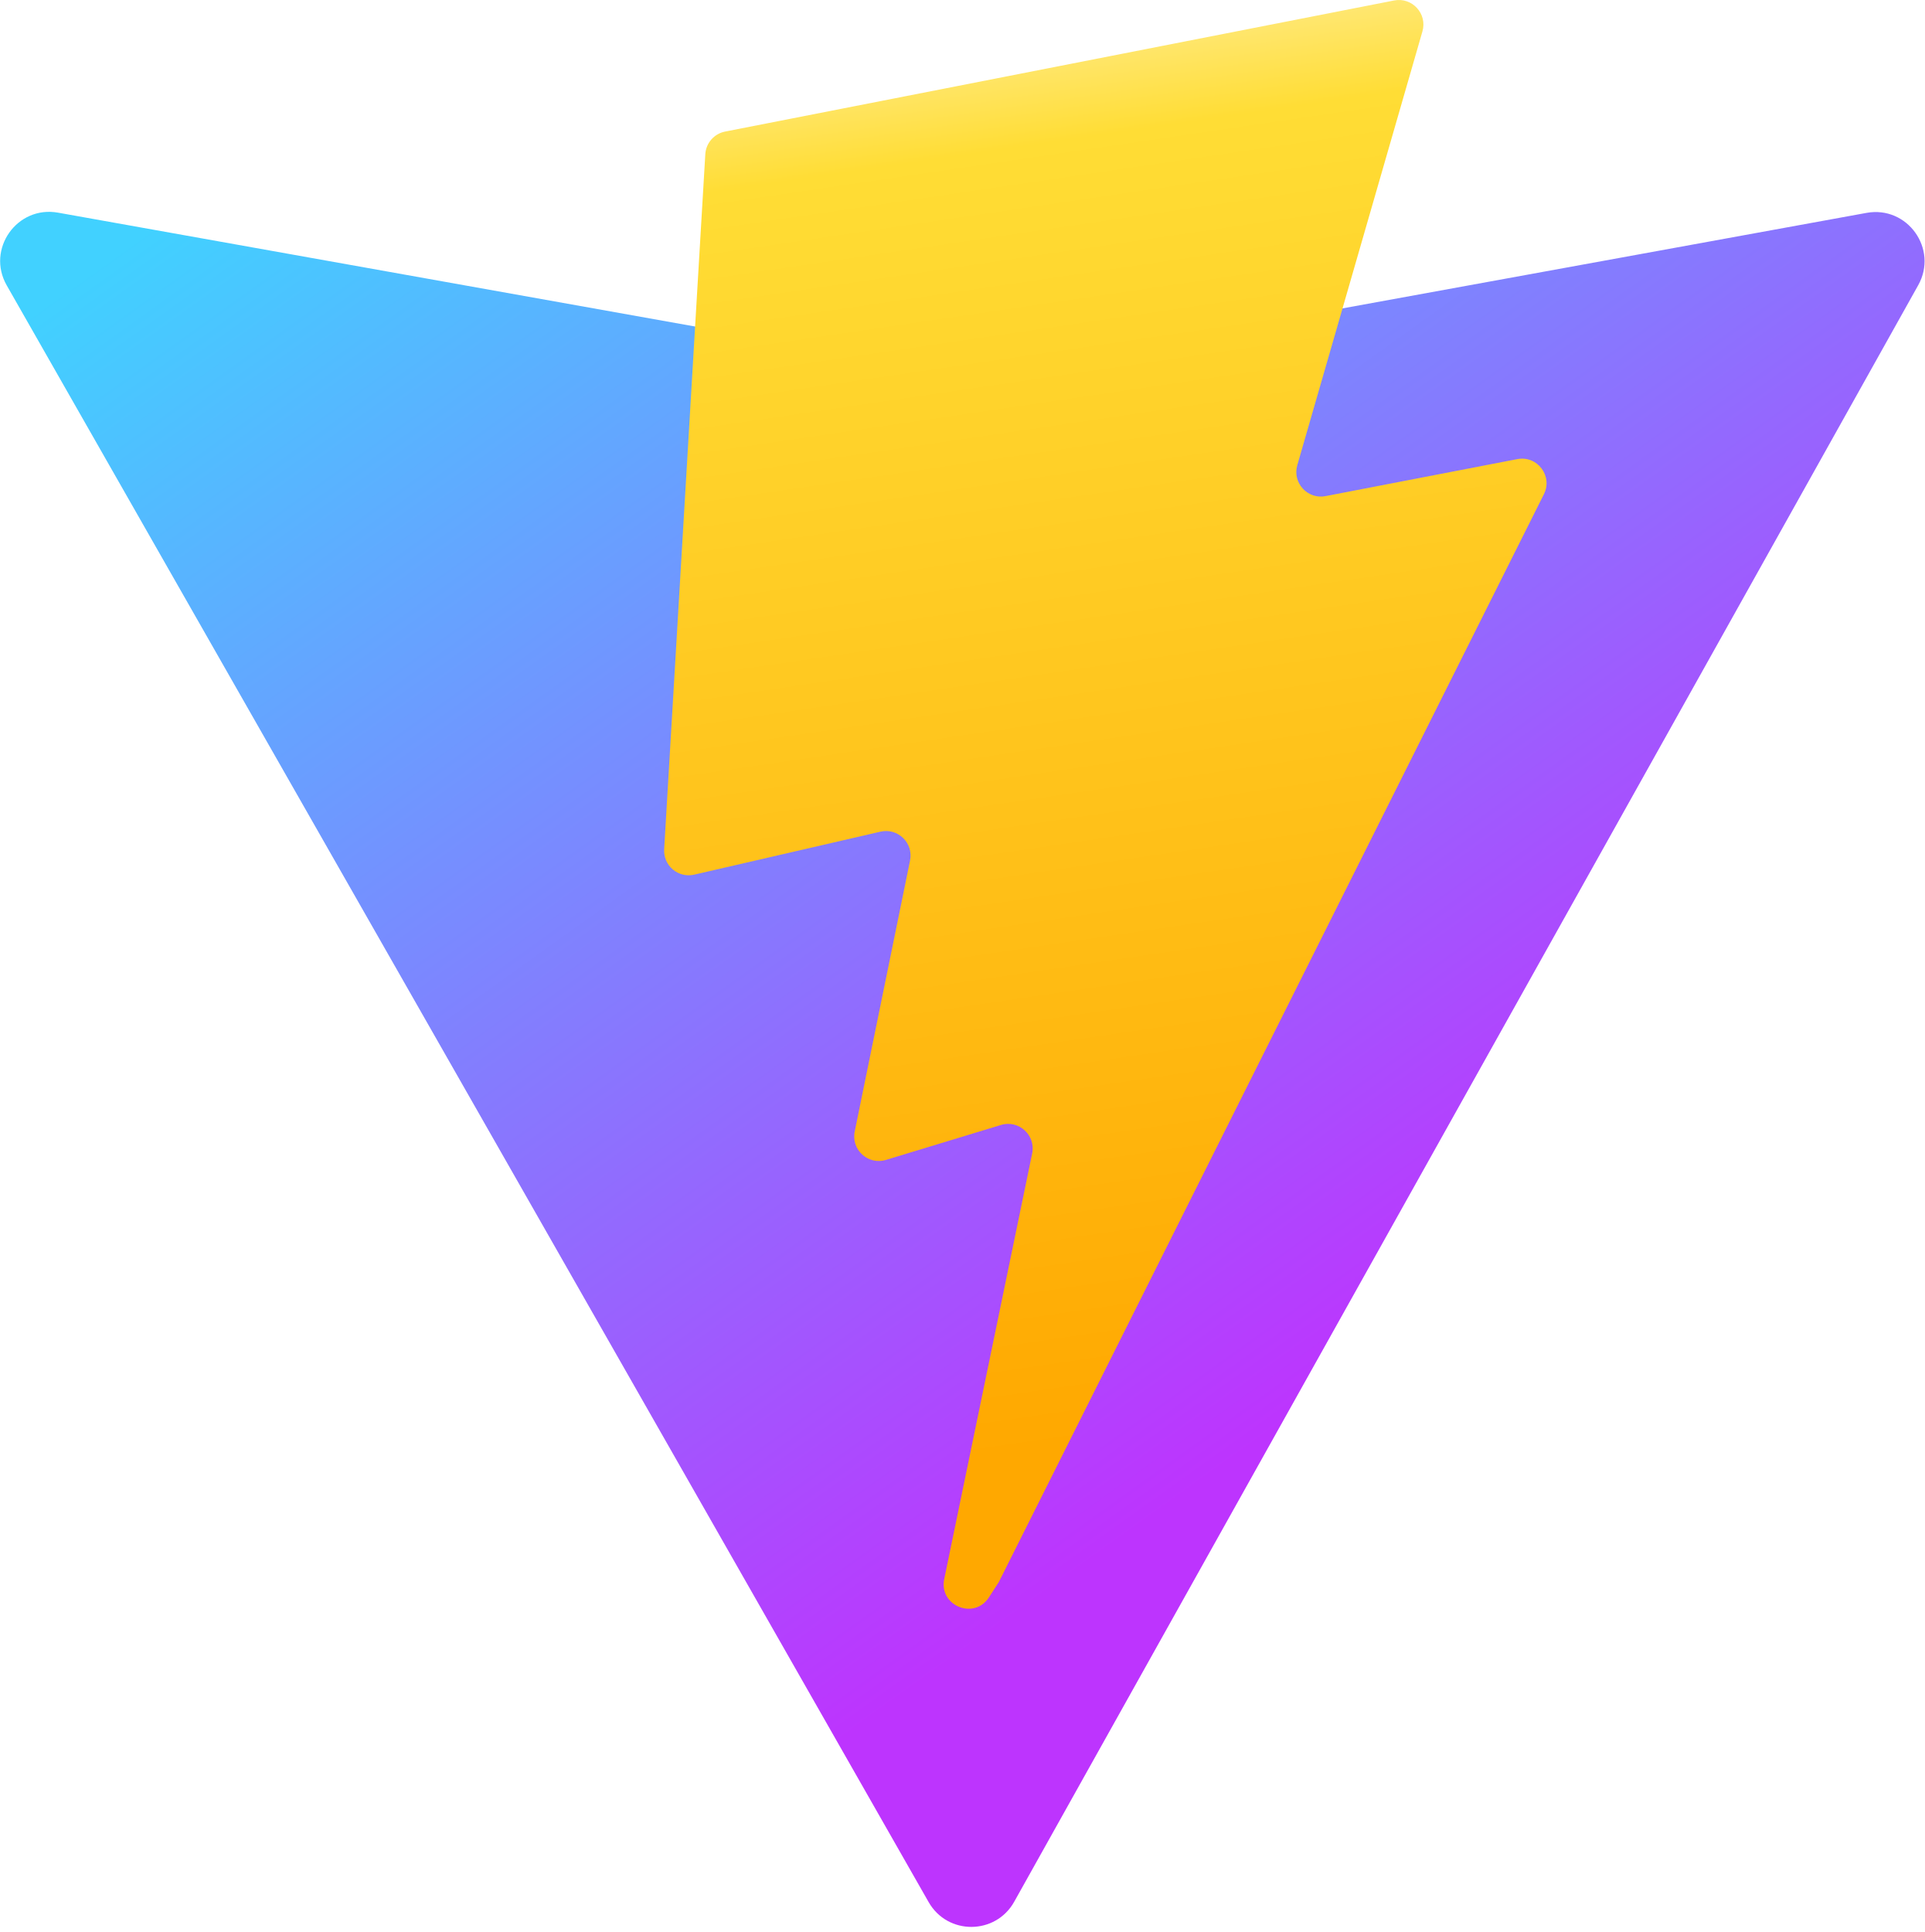
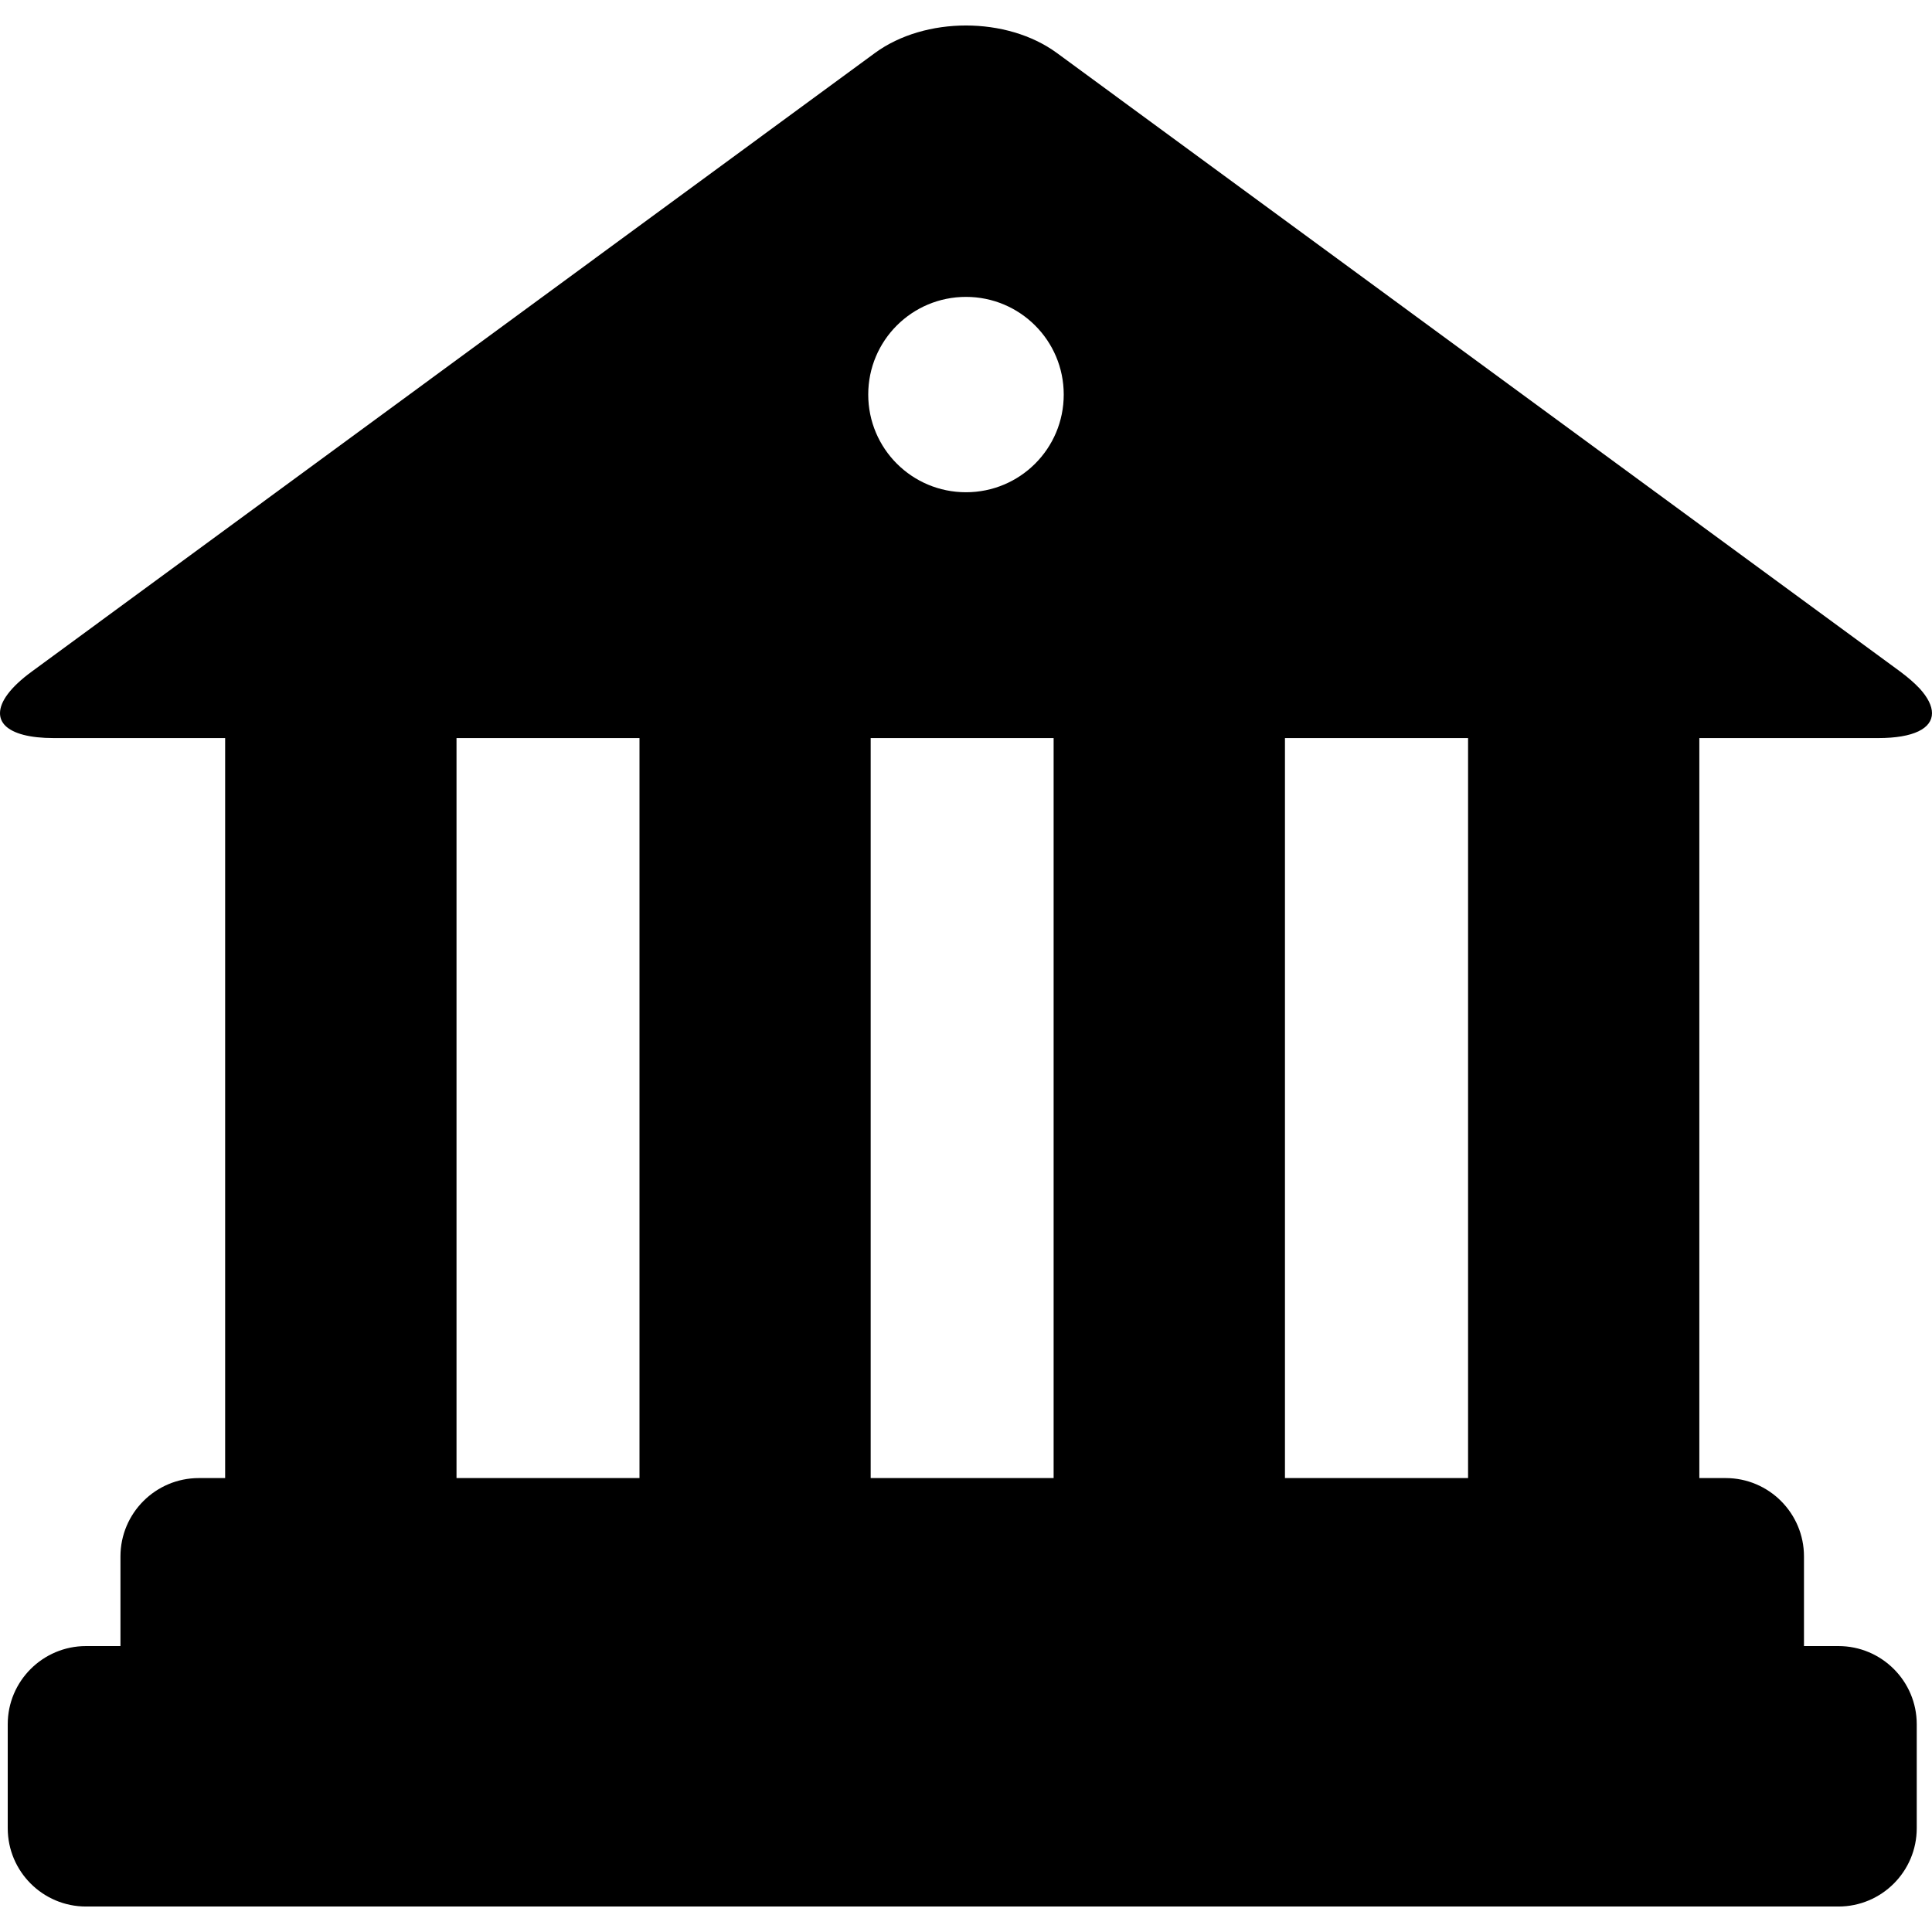
- <svg xmlns="http://www.w3.org/2000/svg" aria-hidden="true" role="img" class="iconify iconify--logos" width="31.88" height="32" preserveAspectRatio="xMidYMid meet" viewBox="0 0 256 257">
-   <defs>
-     <linearGradient id="IconifyId1813088fe1fbc01fb466" x1="-.828%" x2="57.636%" y1="7.652%" y2="78.411%">
-       <stop offset="0%" stop-color="#41D1FF" />
-       <stop offset="100%" stop-color="#BD34FE" />
-     </linearGradient>
-     <linearGradient id="IconifyId1813088fe1fbc01fb467" x1="43.376%" x2="50.316%" y1="2.242%" y2="89.03%">
-       <stop offset="0%" stop-color="#FFEA83" />
-       <stop offset="8.333%" stop-color="#FFDD35" />
-       <stop offset="100%" stop-color="#FFA800" />
-     </linearGradient>
-   </defs>
-   <path fill="url(#IconifyId1813088fe1fbc01fb466)" d="M255.153 37.938L134.897 252.976c-2.483 4.44-8.862 4.466-11.382.048L.875 37.958c-2.746-4.814 1.371-10.646 6.827-9.67l120.385 21.517a6.537 6.537 0 0 0 2.322-.004l117.867-21.483c5.438-.991 9.574 4.796 6.877 9.62Z" />
-   <path fill="url(#IconifyId1813088fe1fbc01fb467)" d="M185.432.063L96.44 17.501a3.268 3.268 0 0 0-2.634 3.014l-5.474 92.456a3.268 3.268 0 0 0 3.997 3.378l24.777-5.718c2.318-.535 4.413 1.507 3.936 3.838l-7.361 36.047c-.495 2.426 1.782 4.5 4.151 3.78l15.304-4.649c2.372-.72 4.652 1.36 4.15 3.788l-11.698 56.621c-.732 3.542 3.979 5.473 5.943 2.437l1.313-2.028l72.516-144.72c1.215-2.423-.88-5.186-3.54-4.672l-25.505 4.922c-2.396.462-4.435-1.77-3.759-4.114l16.646-57.705c.677-2.35-1.37-4.583-3.769-4.113Z" />
+ <svg xmlns="http://www.w3.org/2000/svg" fill="#000000" version="1.1" id="Layer_1" width="800px" height="800px" viewBox="0 0 55.203 53.747" xml:space="preserve">
+   <path d="M53.666,20.361c1.014,0,1.537-0.276,1.537-0.711c0-0.206-0.117-0.447-0.354-0.707c-0.146-0.154-0.332-0.318-0.561-0.487  L30.197,0.785c-1.428-1.046-3.765-1.046-5.196,0L0.913,18.457C0.296,18.908,0,19.32,0,19.65c0,0.136,0.05,0.255,0.152,0.358  c0.225,0.222,0.689,0.353,1.384,0.353h4.897v21.144H5.68c-1.235,0-2.238,1.004-2.238,2.238v2.562H2.458  c-1.235,0-2.237,1.002-2.237,2.233v2.971c0,1.236,1.002,2.238,2.237,2.238h50.071c1.236,0,2.238-1.002,2.238-2.238v-2.971  c0-1.231-1.002-2.233-2.238-2.233h-0.984v-2.562c0-1.234-1.002-2.238-2.236-2.238h-0.754V20.361H53.666z M18.272,41.504h-5.228  V20.361h5.228V41.504z M30.105,41.504h-5.227V20.361h5.227V41.504z M27.601,13.337c-1.545,0-2.793-1.248-2.793-2.792  c0-1.542,1.248-2.79,2.793-2.79c1.543,0,2.793,1.248,2.793,2.79C30.395,12.09,29.145,13.337,27.601,13.337z M41.947,41.504h-5.232  V20.361h5.232V41.504z" />
</svg>
